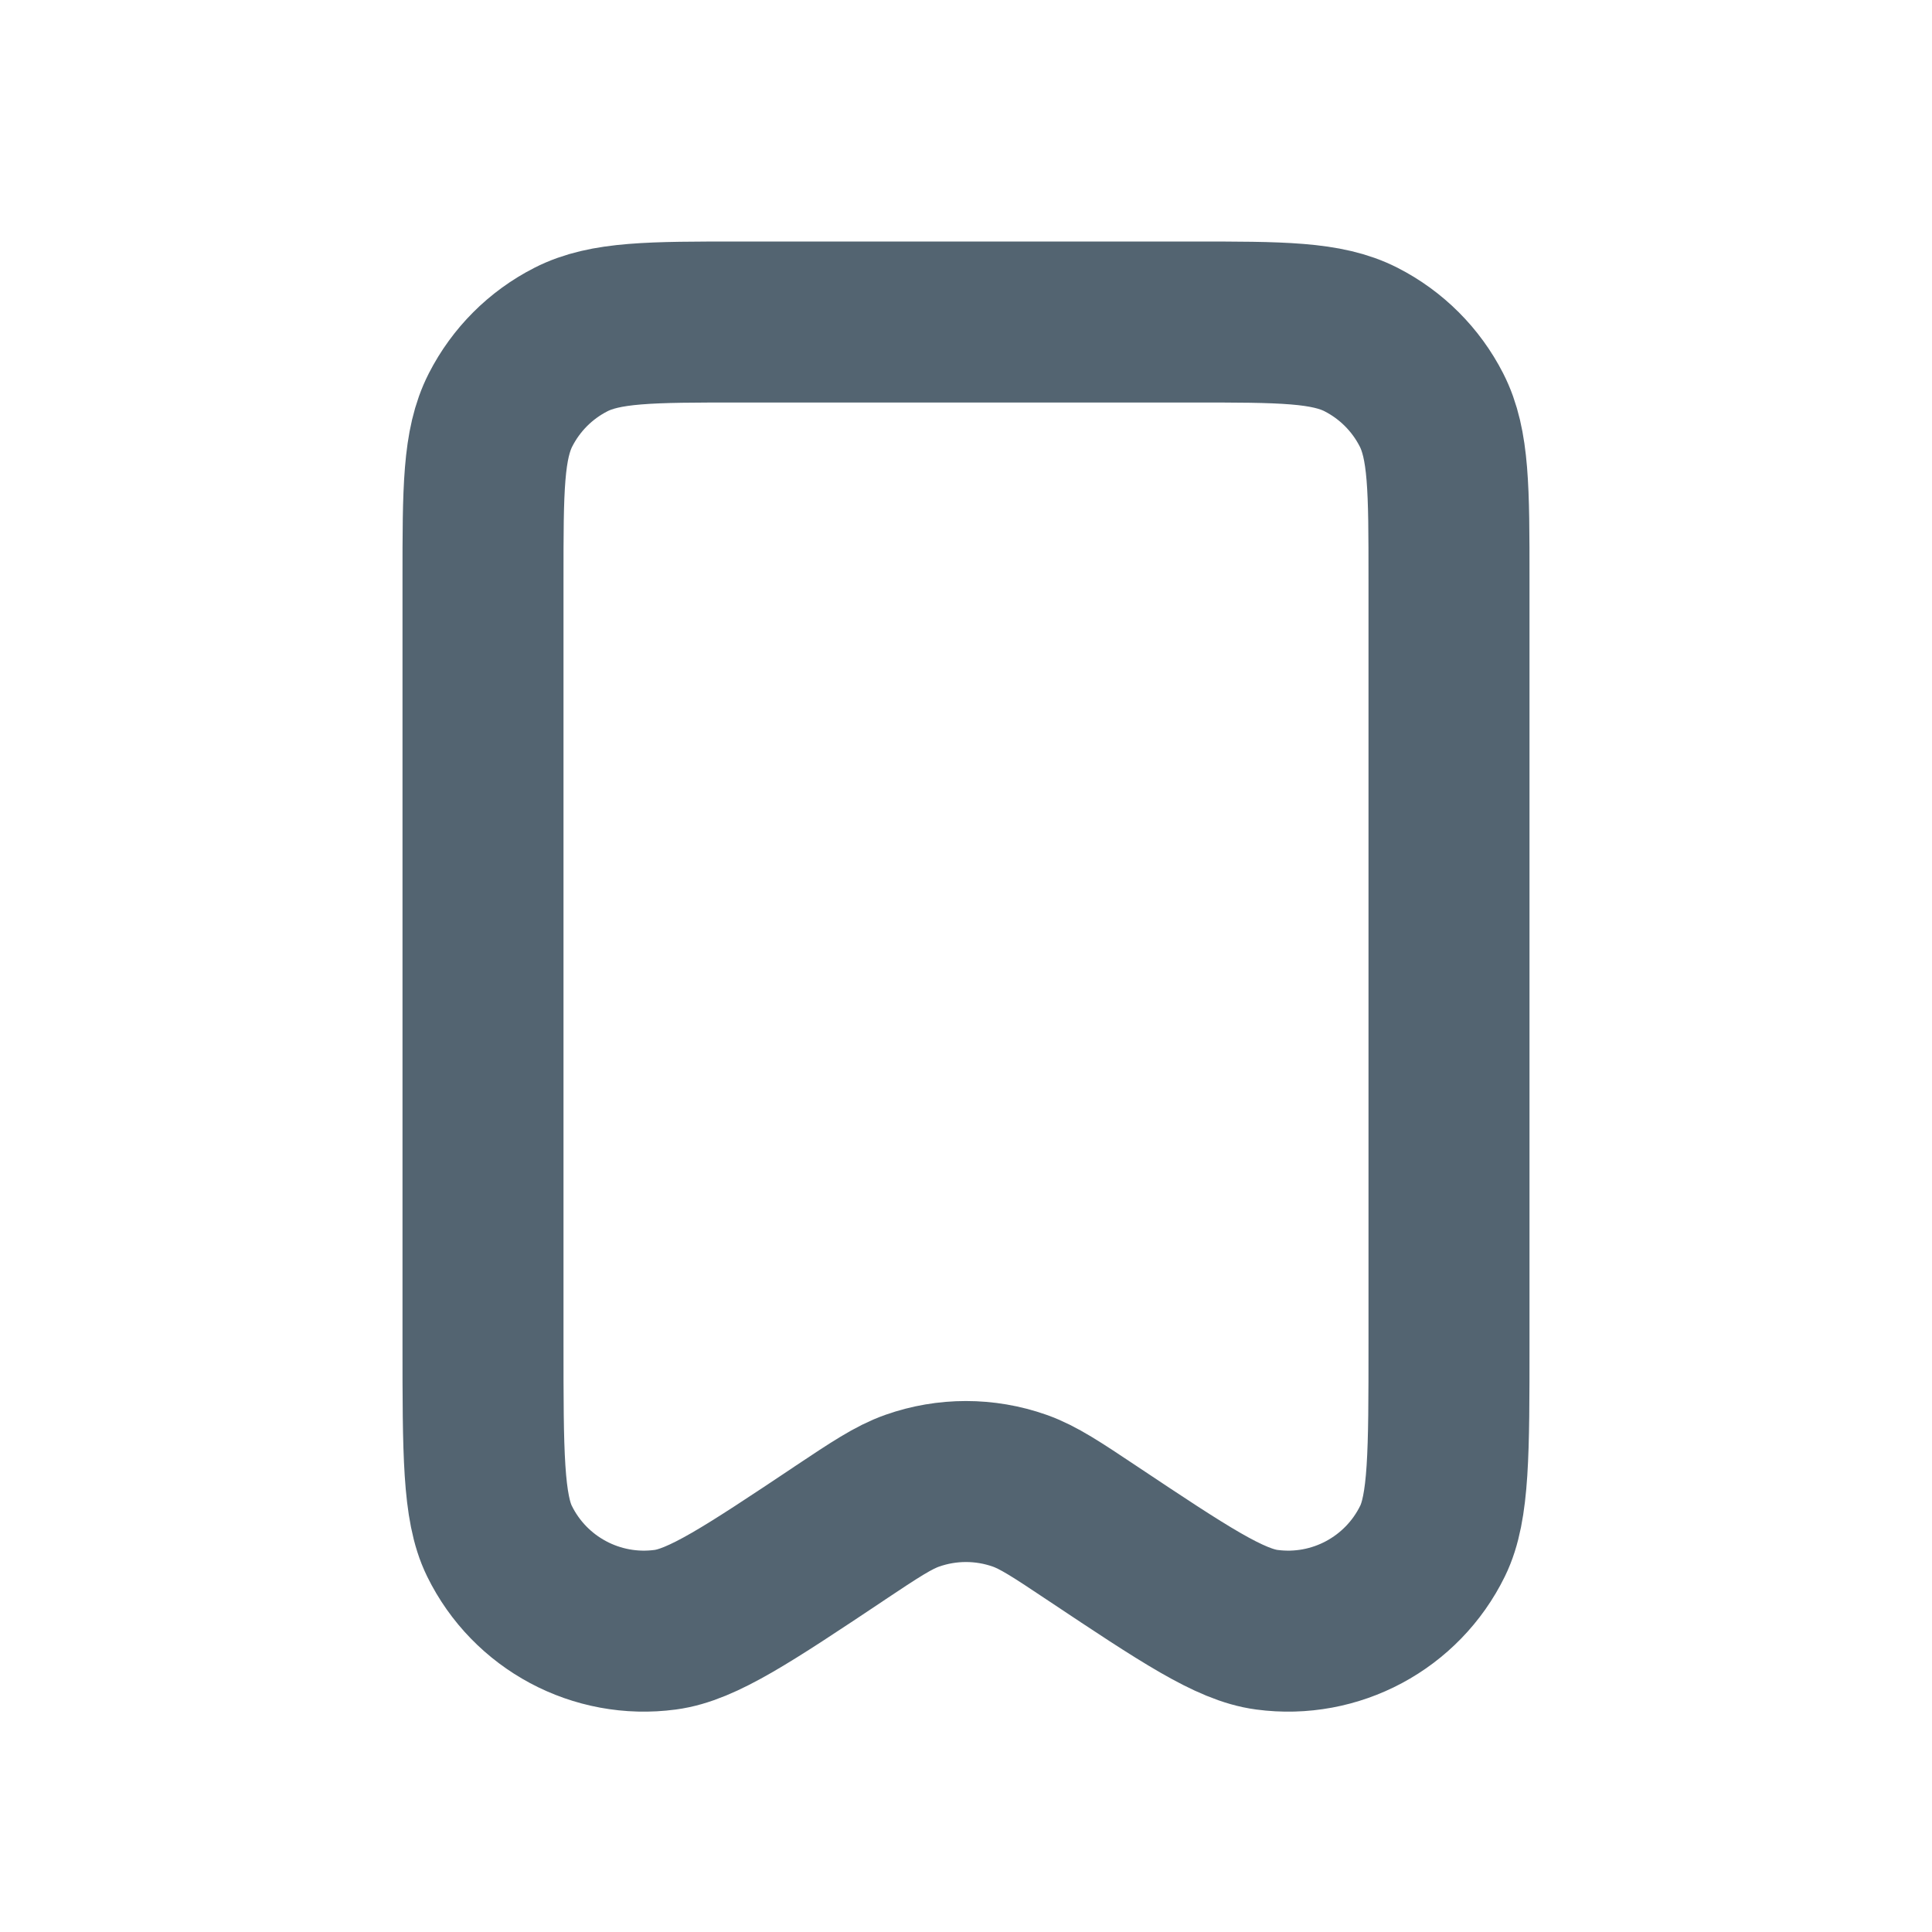
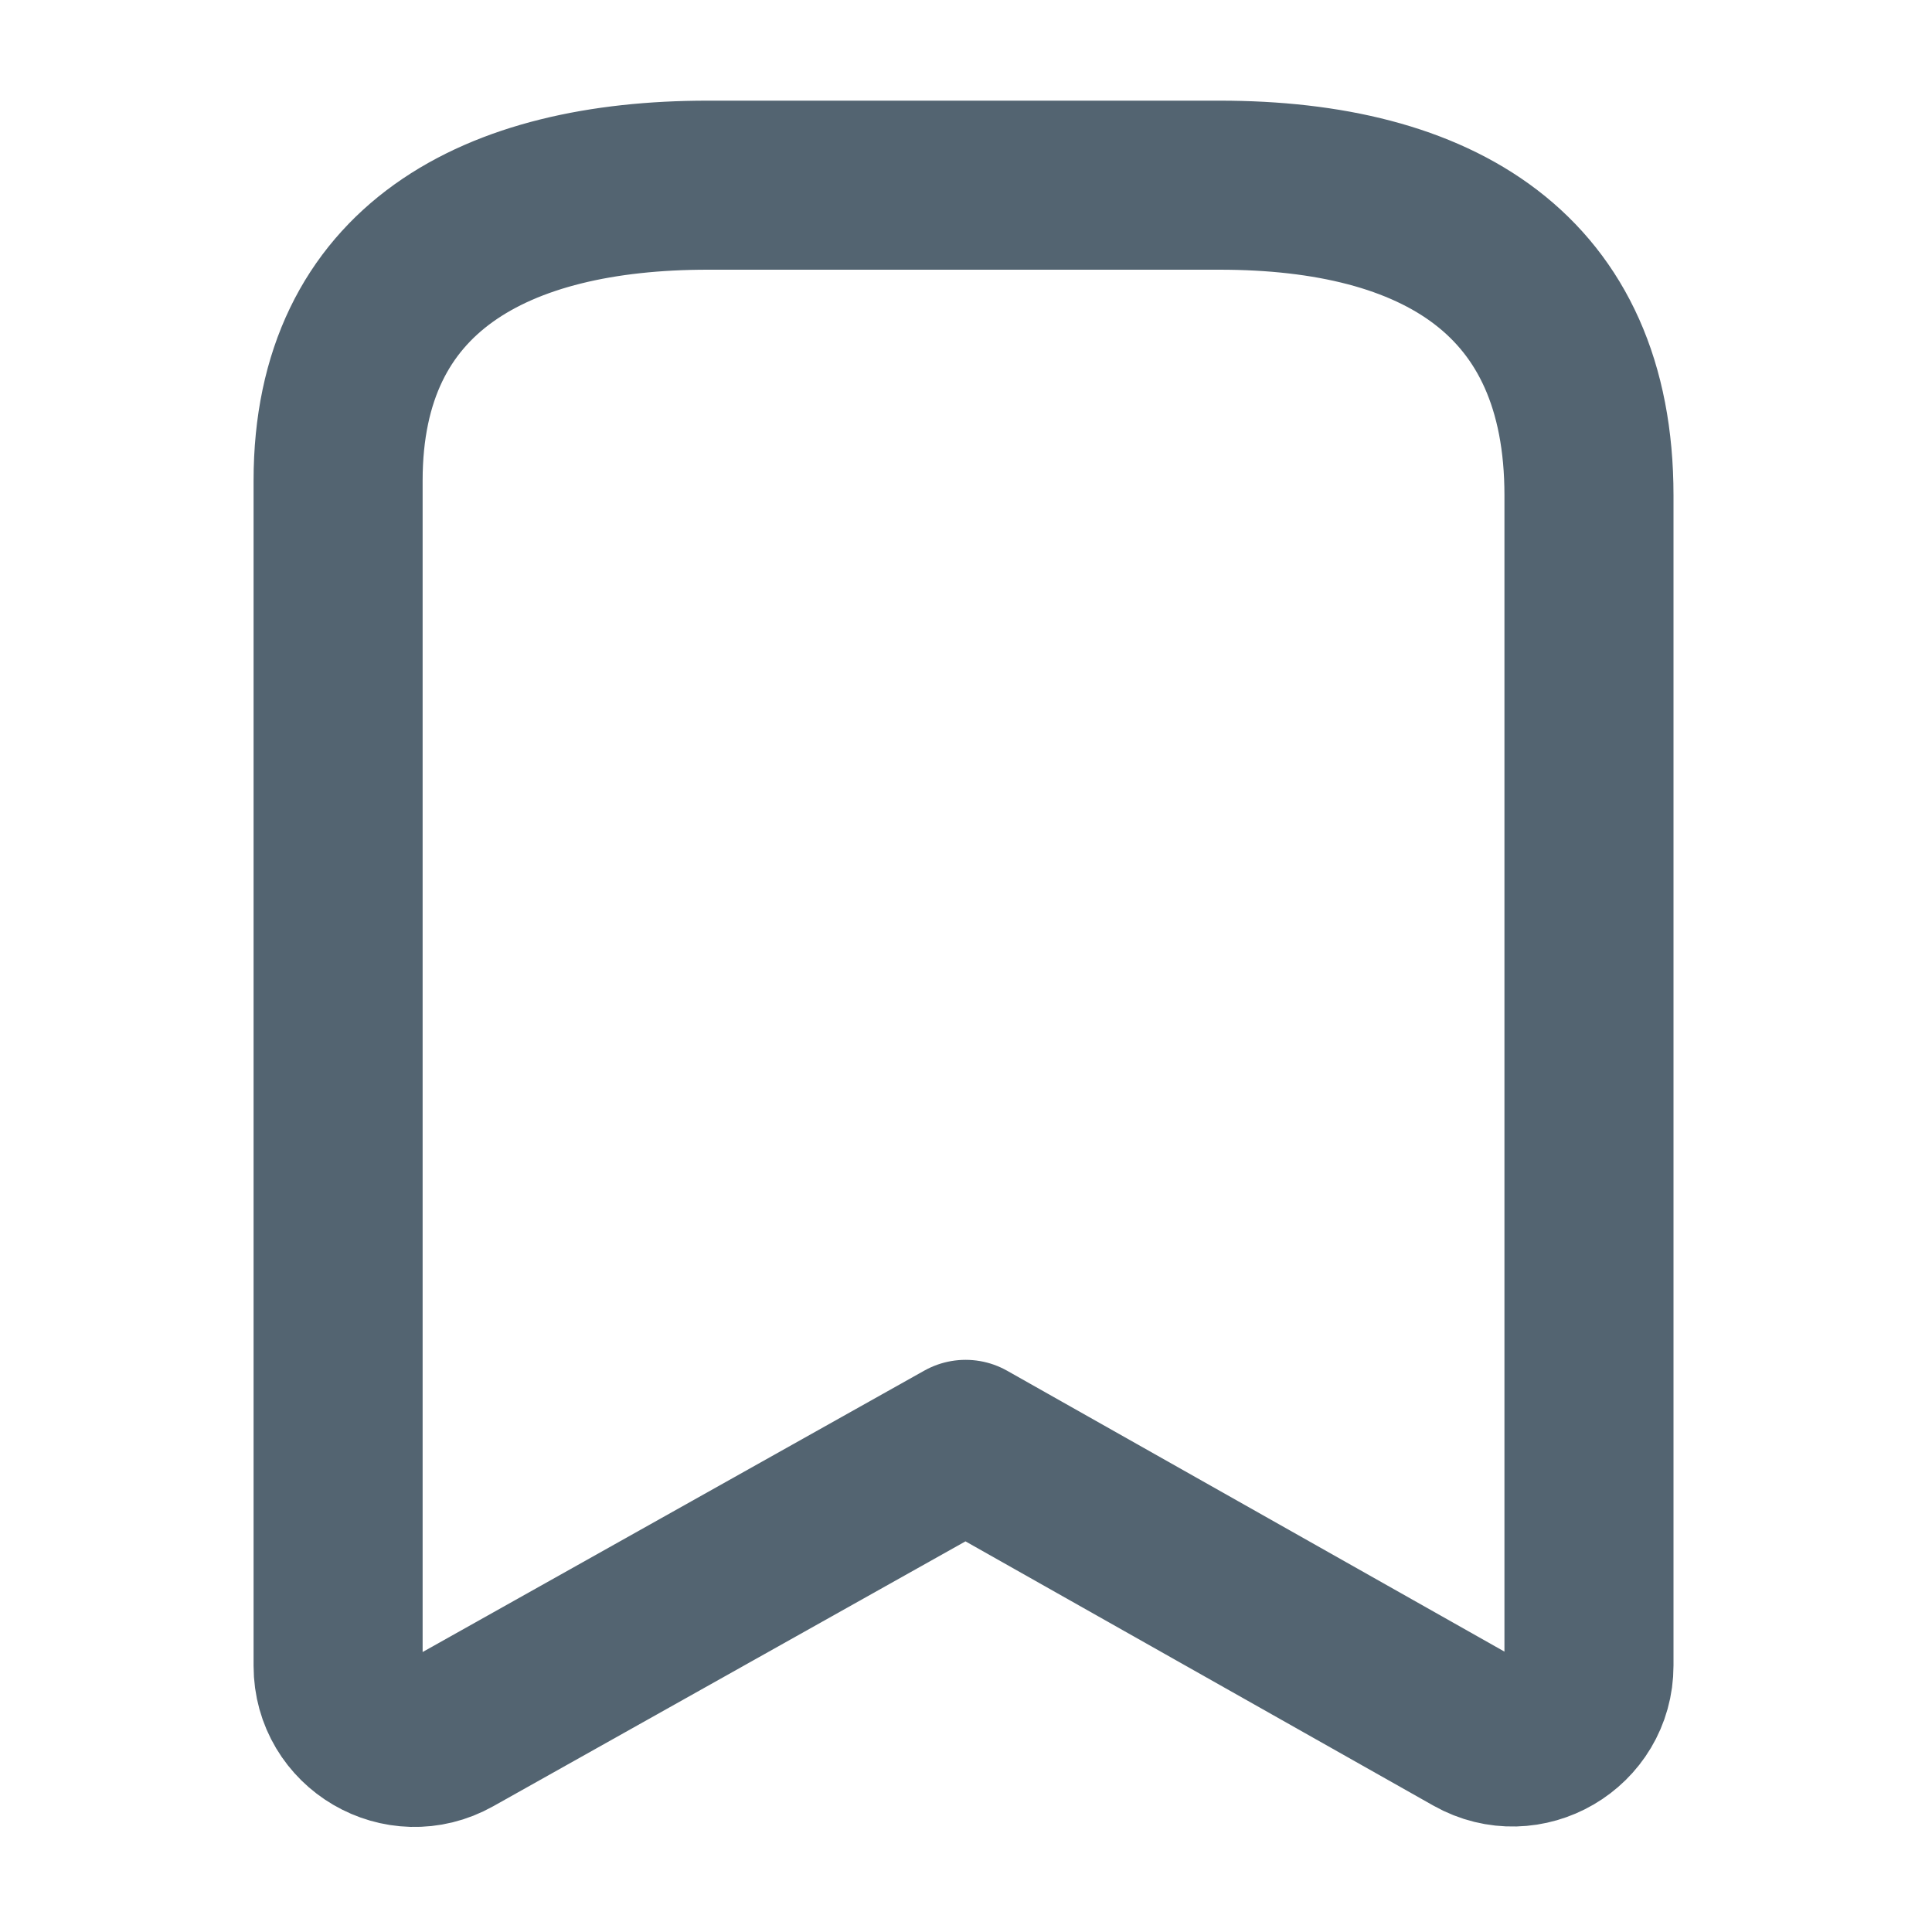
- <svg xmlns="http://www.w3.org/2000/svg" width="20" height="20" viewBox="0 0 24 24" fill="none">
-   <path d="M18 16.685V7.2V7.197C18 6.079 18 5.519 17.782 5.092C17.59 4.716 17.284 4.41 16.908 4.218C16.48 4 15.92 4 14.8 4H9.2C8.08 4 7.52 4 7.092 4.218C6.715 4.41 6.41 4.716 6.218 5.092C6 5.52 6 6.08 6 7.2V16.685C6 18.046 6 18.727 6.204 19.143C6.582 19.915 7.412 20.359 8.264 20.245C8.723 20.184 9.29 19.807 10.422 19.052L10.424 19.05C10.873 18.751 11.098 18.601 11.333 18.518C11.764 18.366 12.235 18.366 12.666 18.518C12.901 18.601 13.127 18.752 13.577 19.052L13.577 19.052C14.71 19.807 15.277 20.184 15.737 20.245C16.589 20.359 17.418 19.915 17.796 19.143C18 18.727 18 18.046 18 16.686V16.685Z" stroke="#536471" stroke-width="2" stroke-linecap="round" stroke-linejoin="round" />
+ <svg xmlns="http://www.w3.org/2000/svg" width="20" height="20" viewBox="0 0 20 20" fill="none">
+   <path fill-rule="evenodd" clip-rule="evenodd" d="M16.449 5.128C16.449 2.836 14.882 1.917 12.625 1.917H7.326C5.139 1.917 3.5 2.773 3.5 4.975V17.245C3.5 17.85 4.151 18.231 4.678 17.935L9.996 14.952L15.269 17.93C15.797 18.227 16.449 17.847 16.449 17.241V5.128Z" stroke="#536471" stroke-width="1.75" stroke-linecap="round" stroke-linejoin="round" />
</svg>
